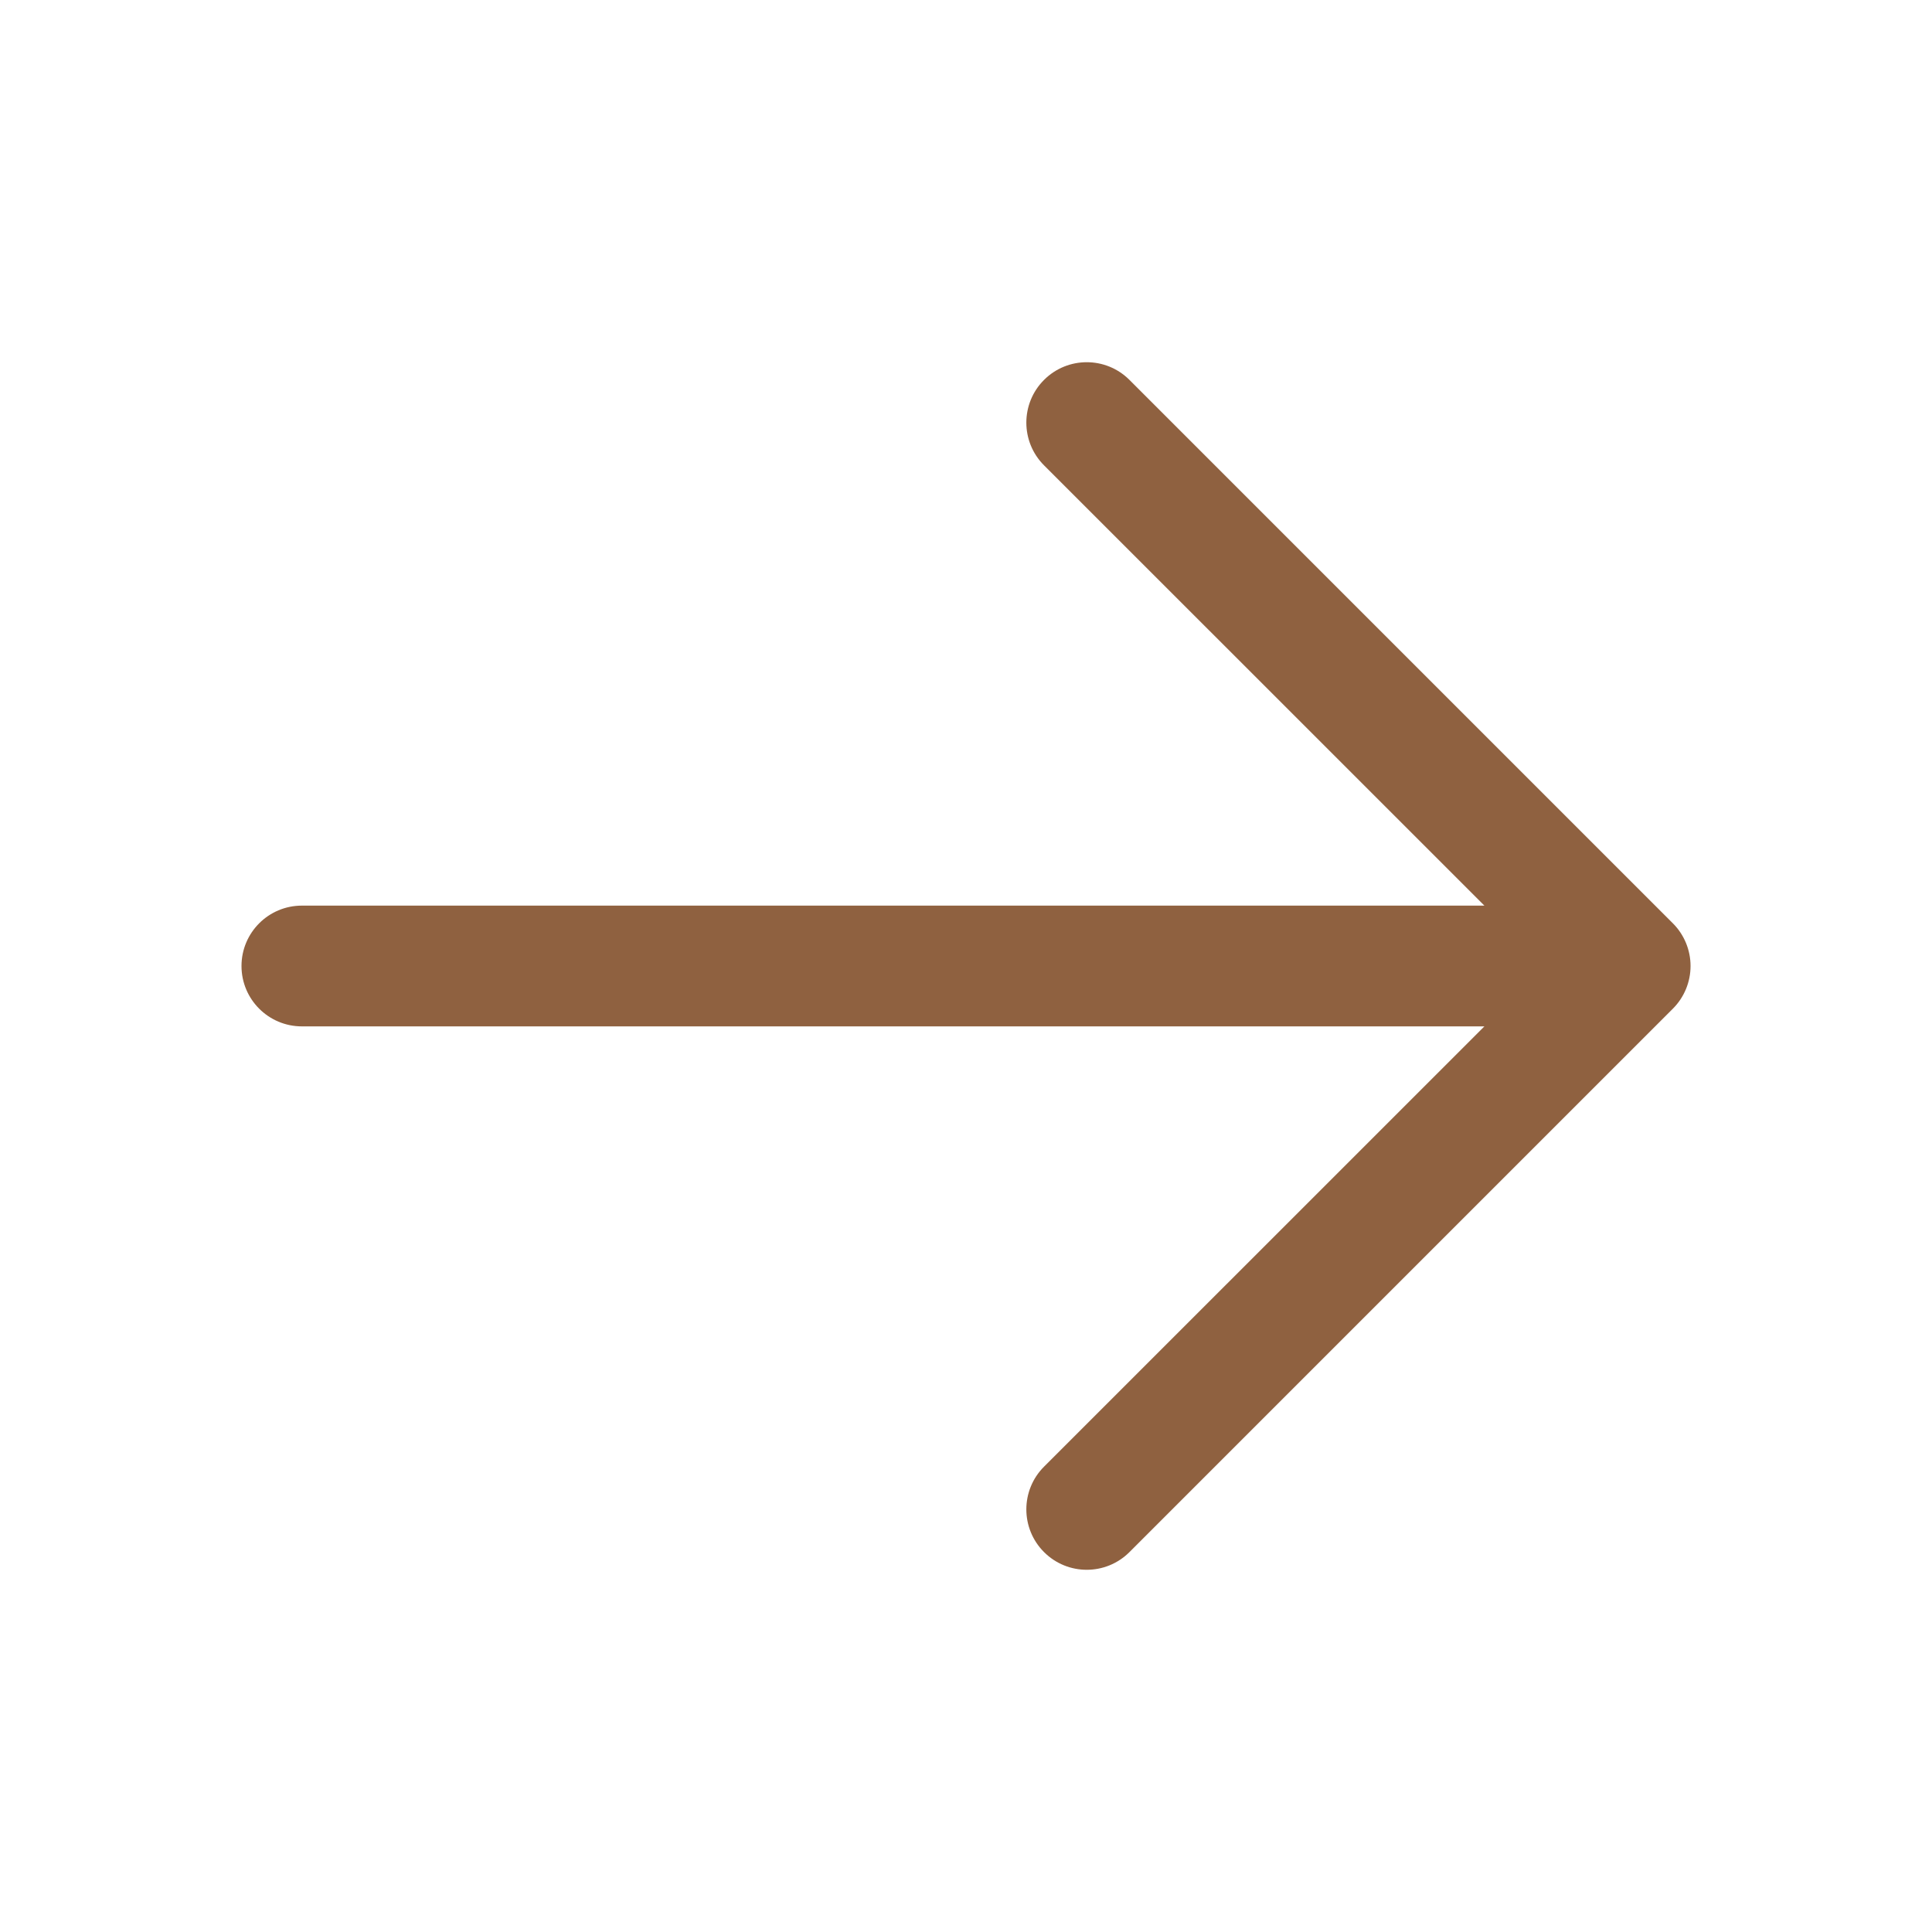
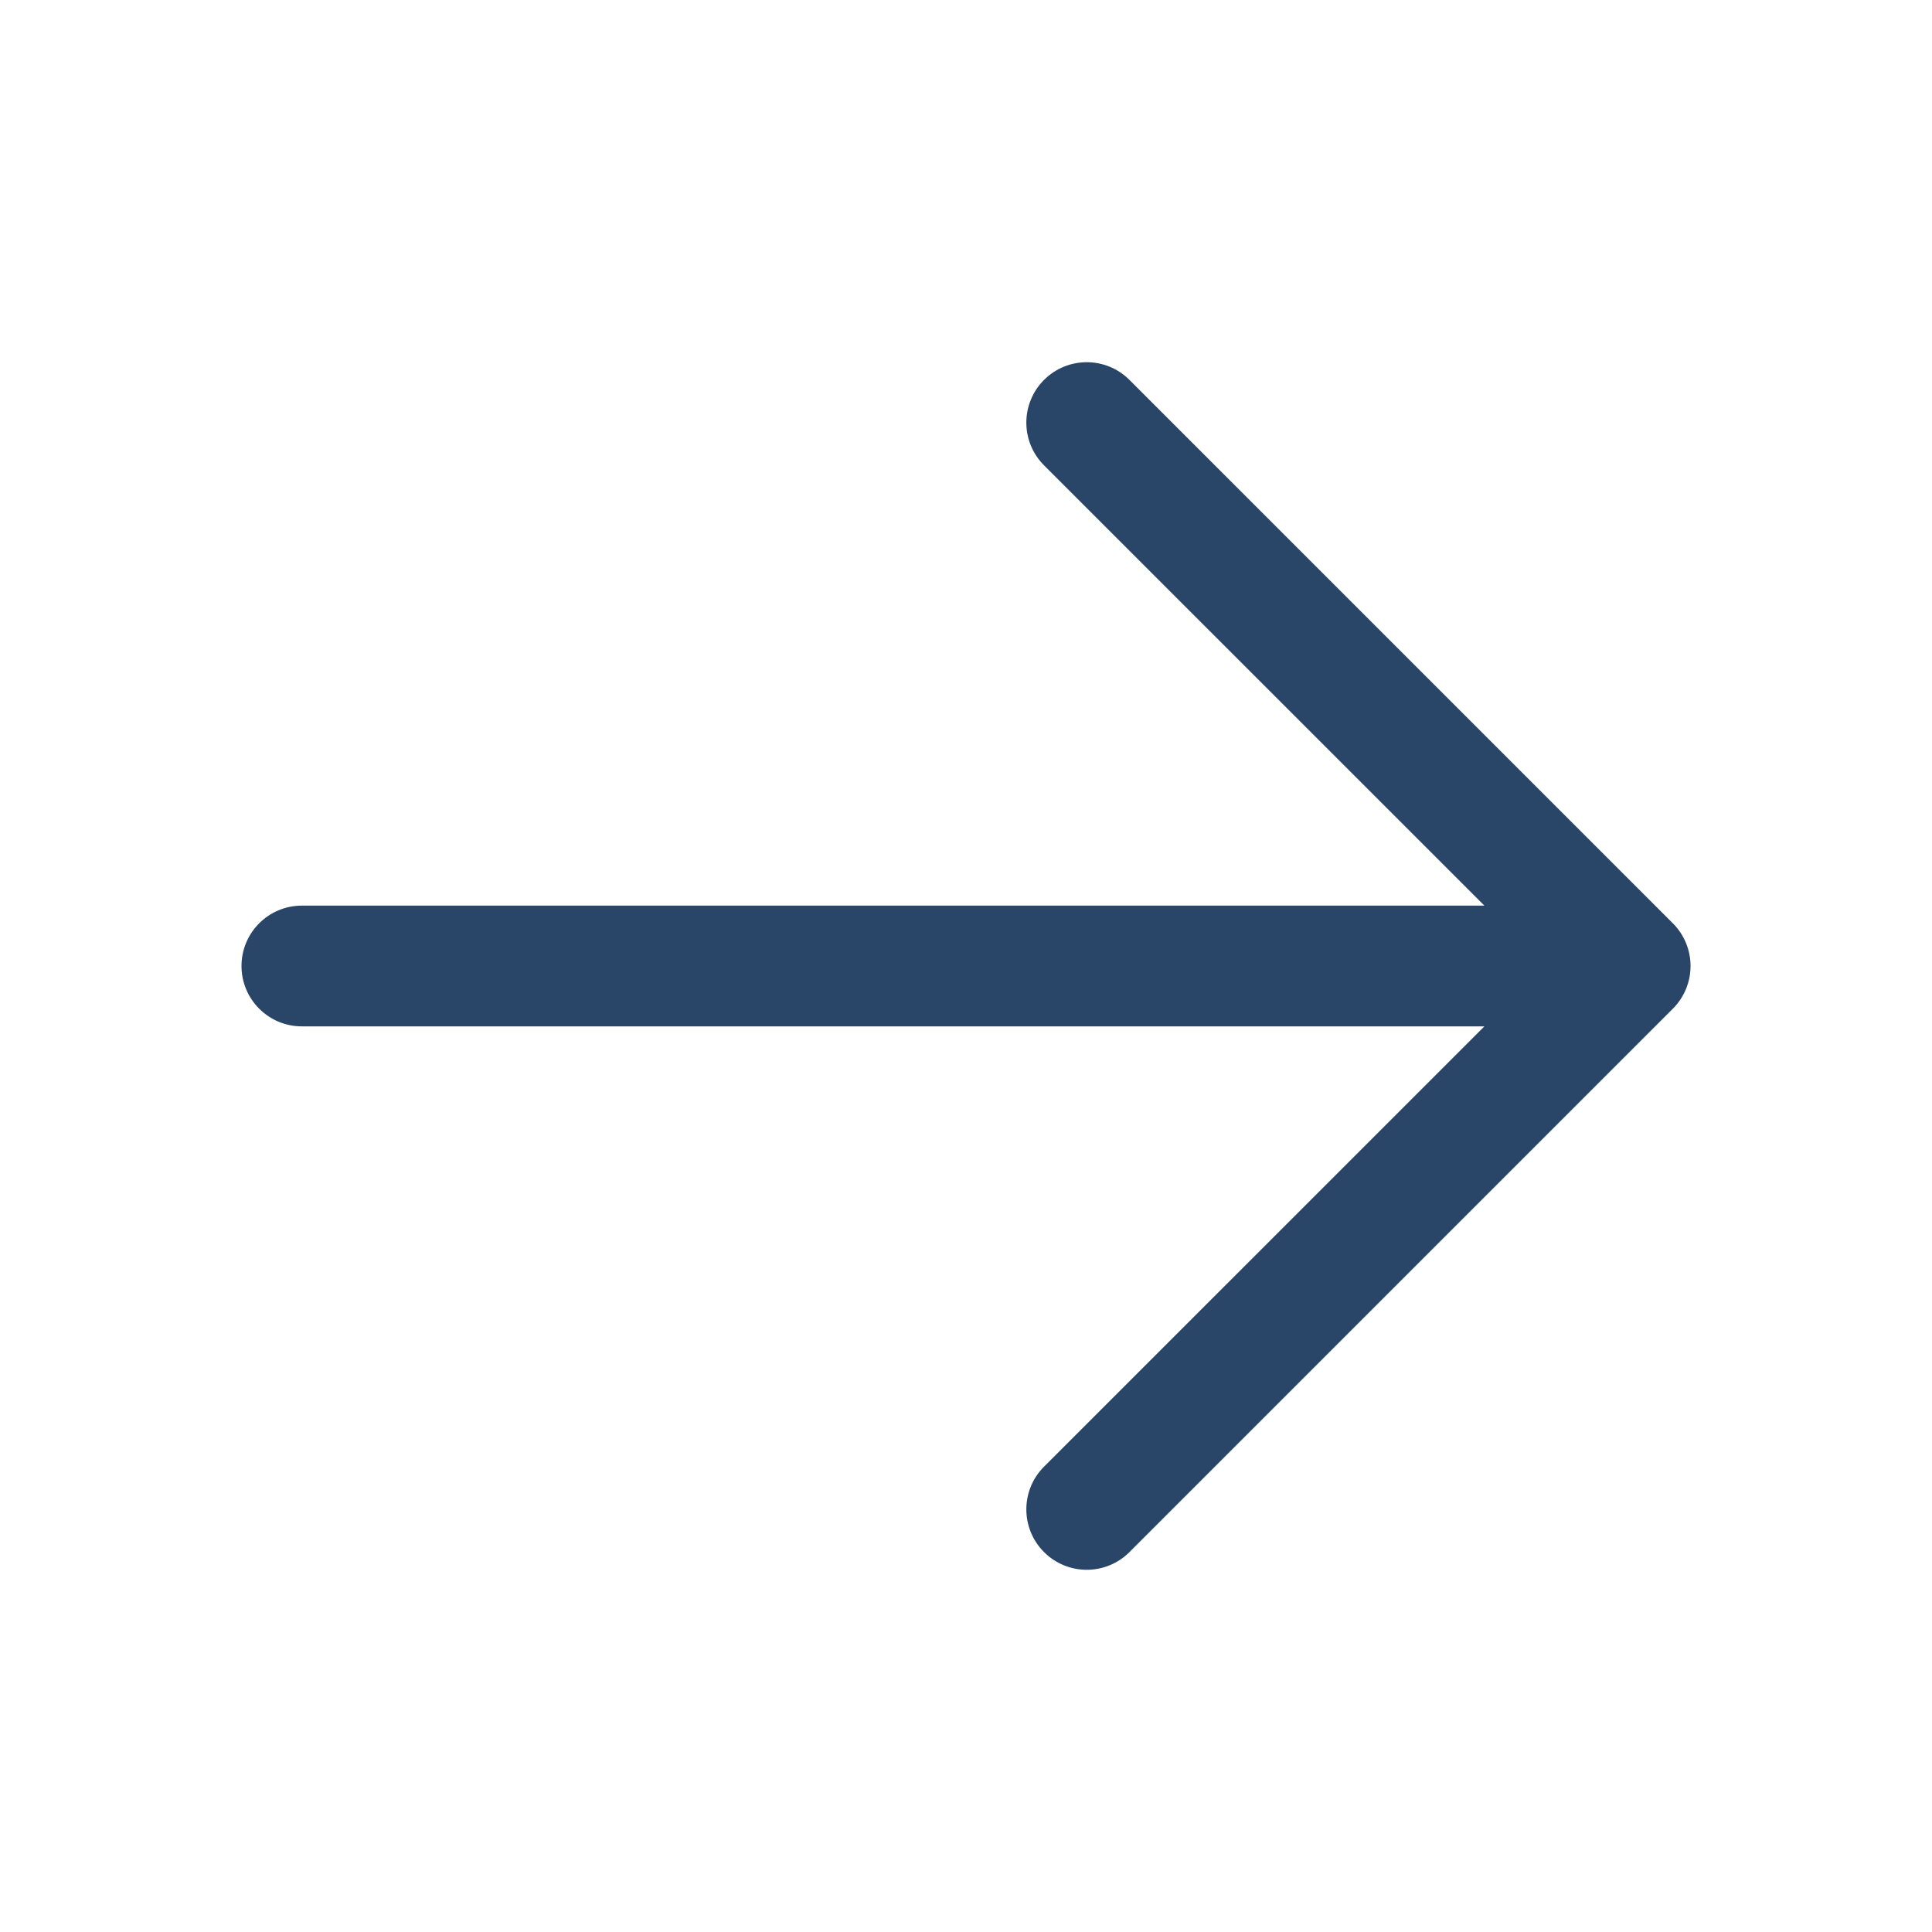
- <svg xmlns="http://www.w3.org/2000/svg" width="28" height="28" fill="#8f6140" viewBox="0 0 256 256">
+ <svg xmlns="http://www.w3.org/2000/svg" width="28" height="28" fill="#294567" viewBox="0 0 256 256">
  <path d="M221.66,133.66l-72,72a8,8,0,0,1-11.32-11.32L196.69,136H40a8,8,0,0,1,0-16H196.69L138.34,61.66a8,8,0,0,1,11.32-11.32l72,72A8,8,0,0,1,221.66,133.66Z" />
</svg>
